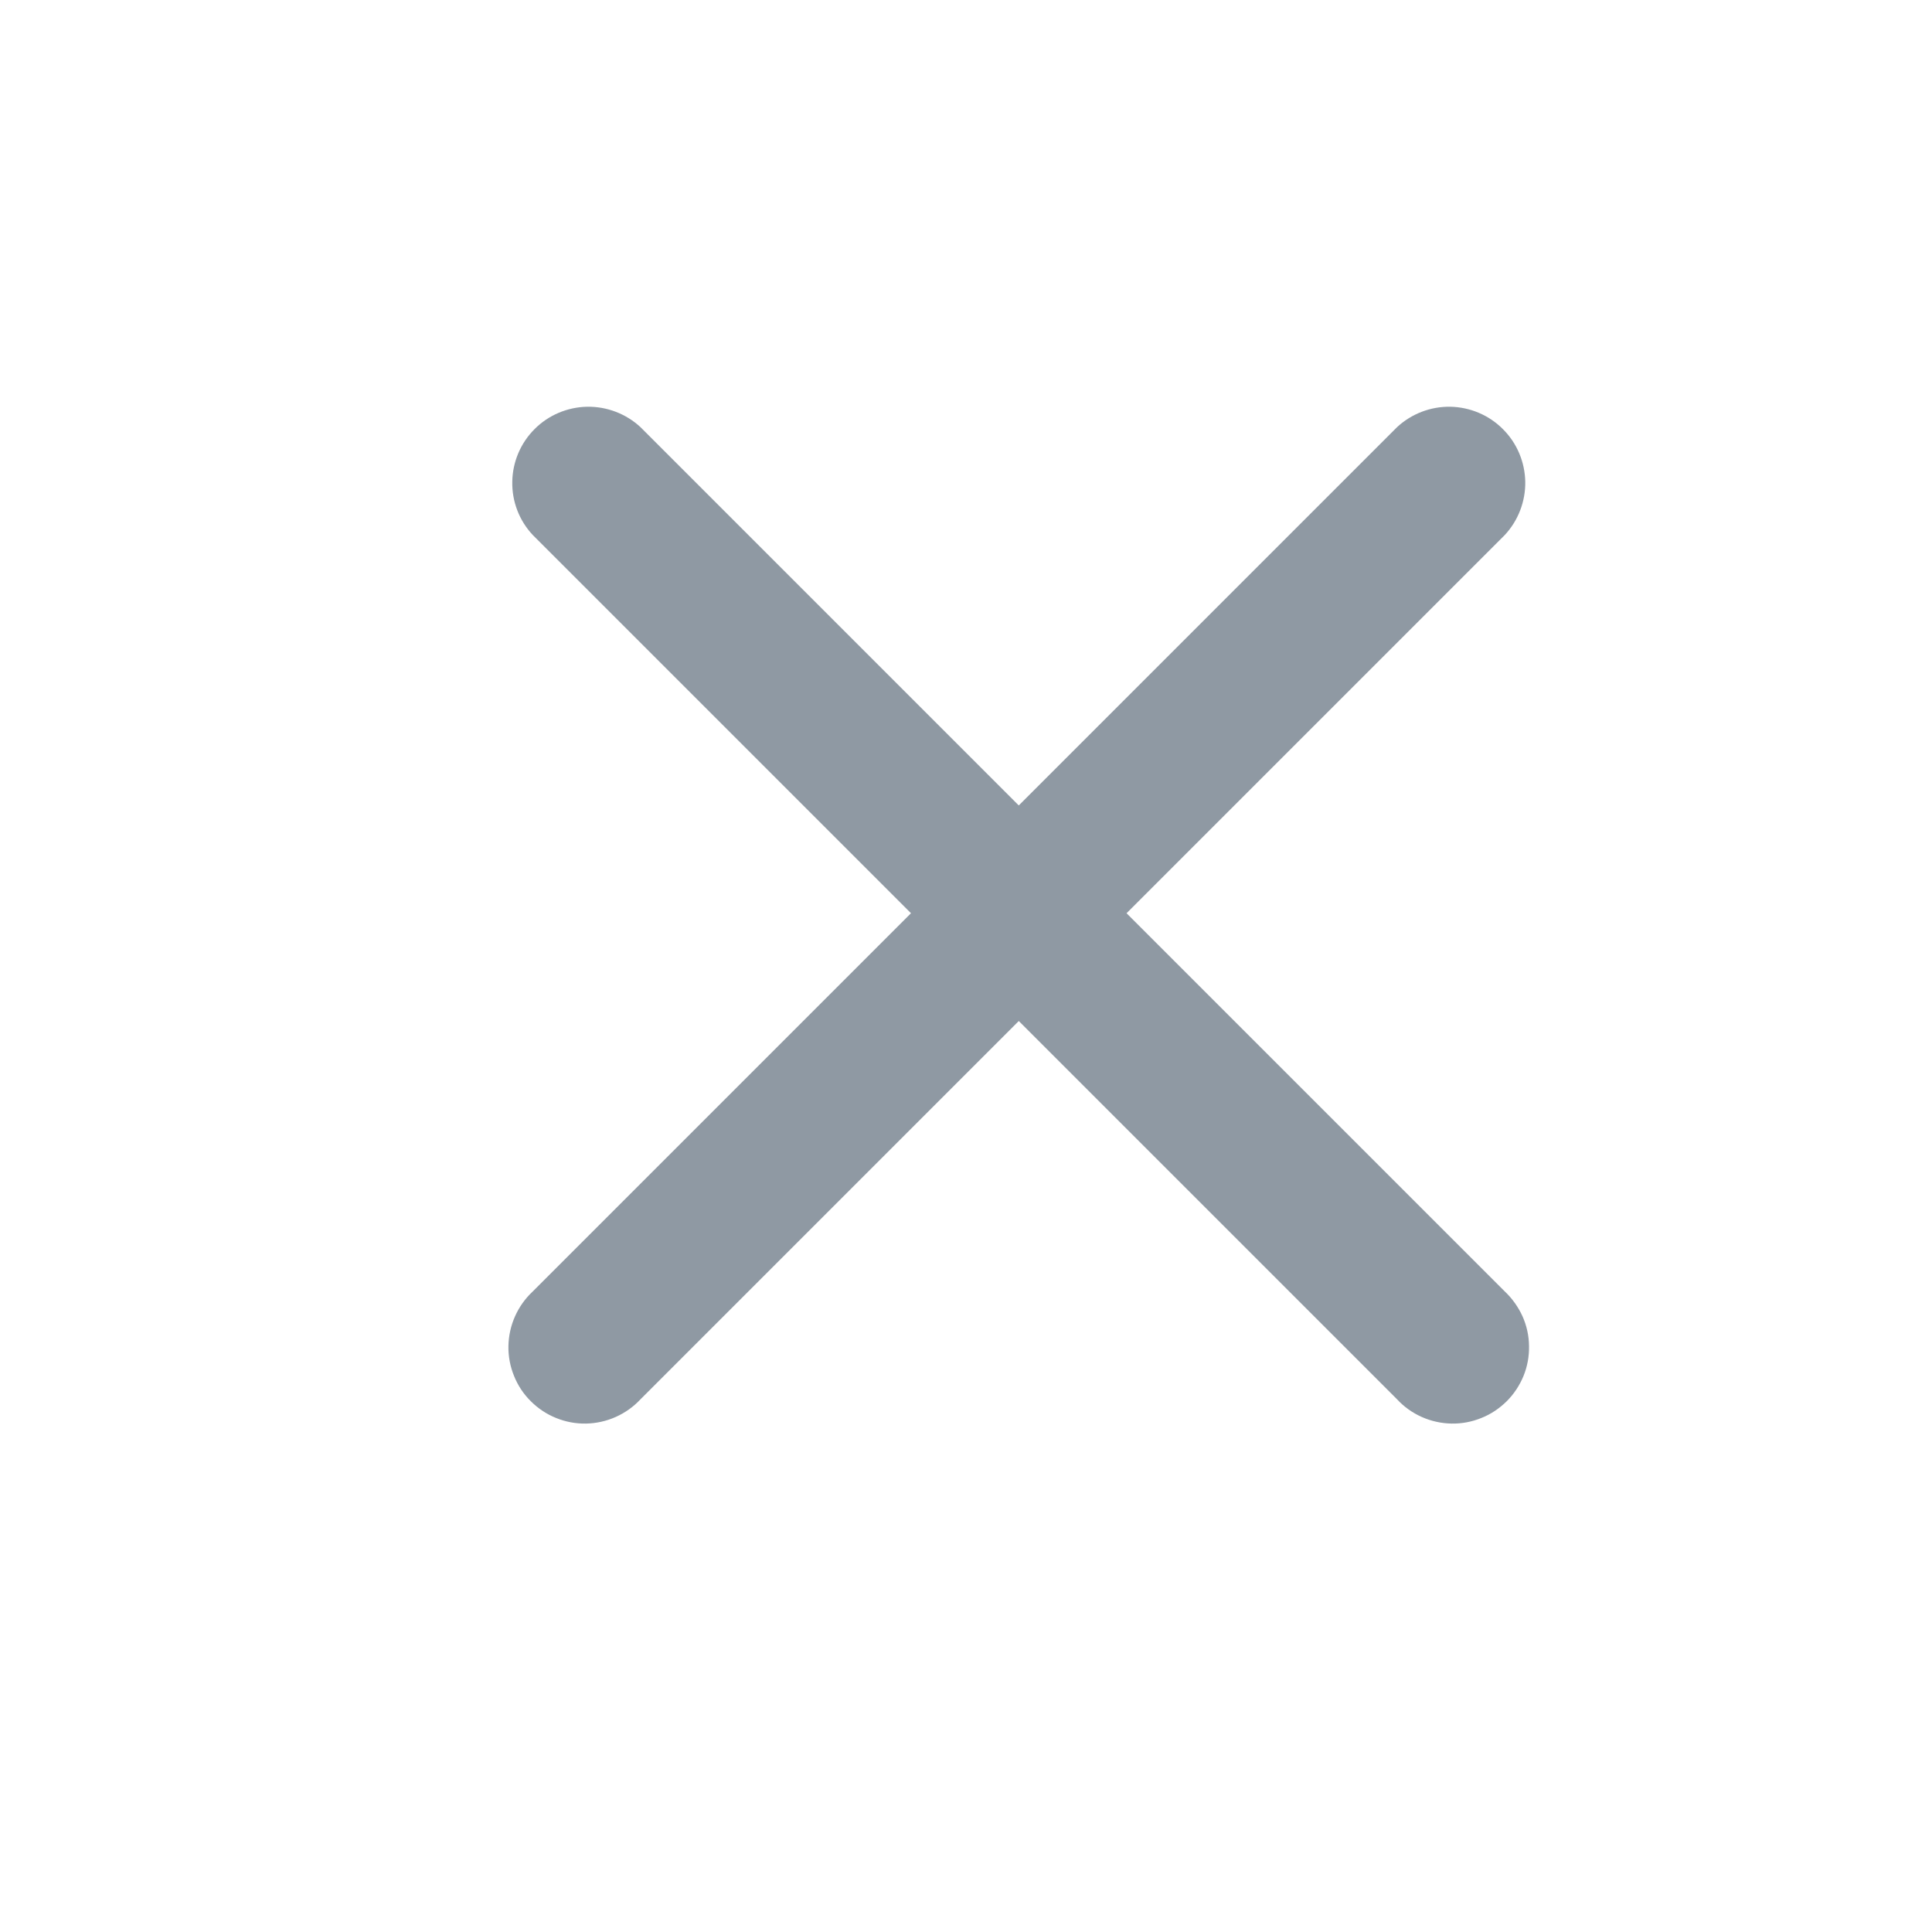
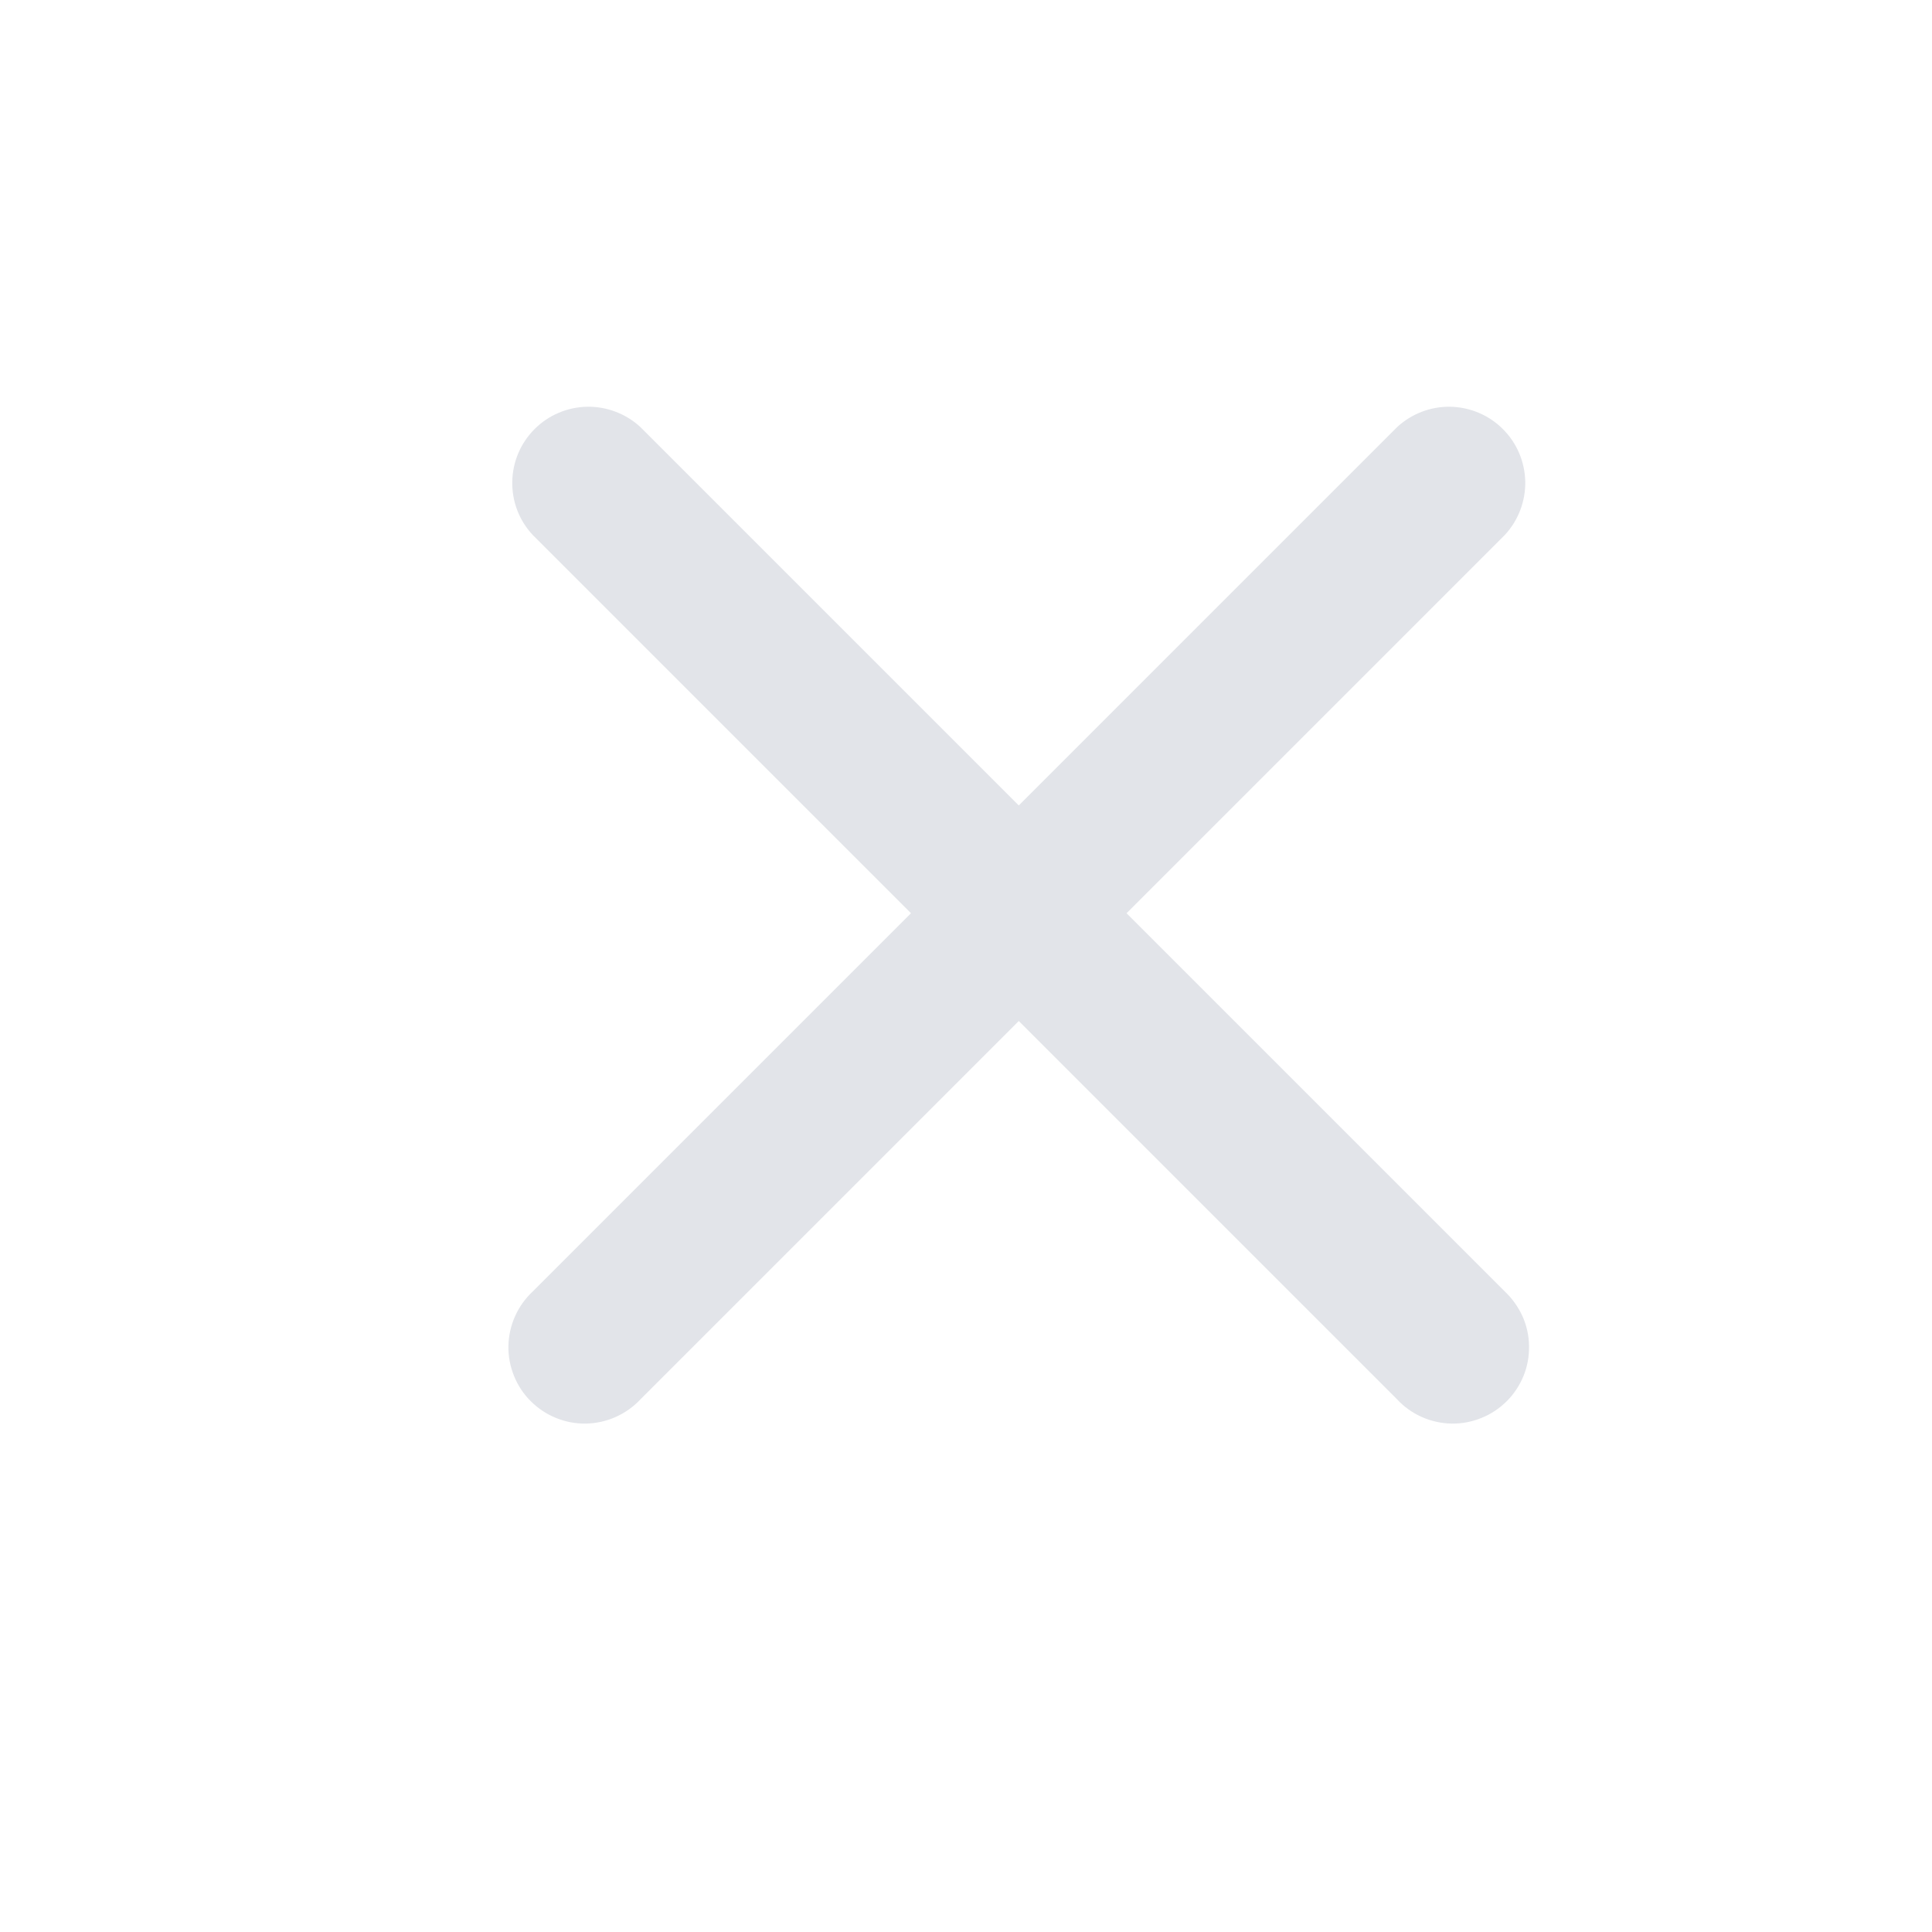
<svg xmlns="http://www.w3.org/2000/svg" width="19" height="19" viewBox="0 0 19 19" fill="none">
-   <path d="M6.299 4.201C6.157 4.069 5.968 3.997 5.774 4C5.58 4.004 5.394 4.082 5.257 4.22C5.12 4.357 5.041 4.542 5.038 4.737C5.034 4.931 5.106 5.119 5.239 5.261L8.959 8.981L5.239 12.701C5.165 12.77 5.106 12.853 5.065 12.945C5.024 13.037 5.002 13.136 5 13.237C4.998 13.338 5.017 13.438 5.055 13.531C5.092 13.624 5.148 13.709 5.22 13.78C5.291 13.851 5.376 13.908 5.469 13.945C5.562 13.983 5.663 14.002 5.763 14C5.864 13.998 5.963 13.976 6.055 13.935C6.147 13.894 6.23 13.835 6.299 13.761L10.019 10.041L13.739 13.761C13.807 13.835 13.89 13.894 13.982 13.935C14.074 13.976 14.174 13.998 14.274 14C14.375 14.002 14.475 13.983 14.568 13.945C14.662 13.908 14.746 13.851 14.818 13.78C14.889 13.709 14.945 13.624 14.983 13.531C15.021 13.438 15.039 13.338 15.037 13.237C15.036 13.136 15.014 13.037 14.973 12.945C14.931 12.853 14.872 12.77 14.799 12.701L11.079 8.981L14.799 5.261C14.931 5.119 15.003 4.931 15 4.737C14.996 4.542 14.918 4.357 14.78 4.22C14.643 4.082 14.457 4.004 14.263 4C14.069 3.997 13.881 4.069 13.739 4.201L10.019 7.921L6.299 4.201Z" fill="#8F99A3" />
+   <path d="M6.299 4.201C6.157 4.069 5.968 3.997 5.774 4C5.58 4.004 5.394 4.082 5.257 4.22C5.12 4.357 5.041 4.542 5.038 4.737C5.034 4.931 5.106 5.119 5.239 5.261L8.959 8.981L5.239 12.701C5.165 12.77 5.106 12.853 5.065 12.945C5.024 13.037 5.002 13.136 5 13.237C4.998 13.338 5.017 13.438 5.055 13.531C5.092 13.624 5.148 13.709 5.22 13.78C5.291 13.851 5.376 13.908 5.469 13.945C5.562 13.983 5.663 14.002 5.763 14C5.864 13.998 5.963 13.976 6.055 13.935C6.147 13.894 6.23 13.835 6.299 13.761L10.019 10.041L13.739 13.761C13.807 13.835 13.89 13.894 13.982 13.935C14.074 13.976 14.174 13.998 14.274 14C14.375 14.002 14.475 13.983 14.568 13.945C14.662 13.908 14.746 13.851 14.818 13.78C14.889 13.709 14.945 13.624 14.983 13.531C15.021 13.438 15.039 13.338 15.037 13.237C15.036 13.136 15.014 13.037 14.973 12.945C14.931 12.853 14.872 12.77 14.799 12.701L11.079 8.981L14.799 5.261C14.931 5.119 15.003 4.931 15 4.737C14.996 4.542 14.918 4.357 14.78 4.22C14.643 4.082 14.457 4.004 14.263 4C14.069 3.997 13.881 4.069 13.739 4.201L10.019 7.921L6.299 4.201Z" fill="#E2E4E9" />
</svg>
